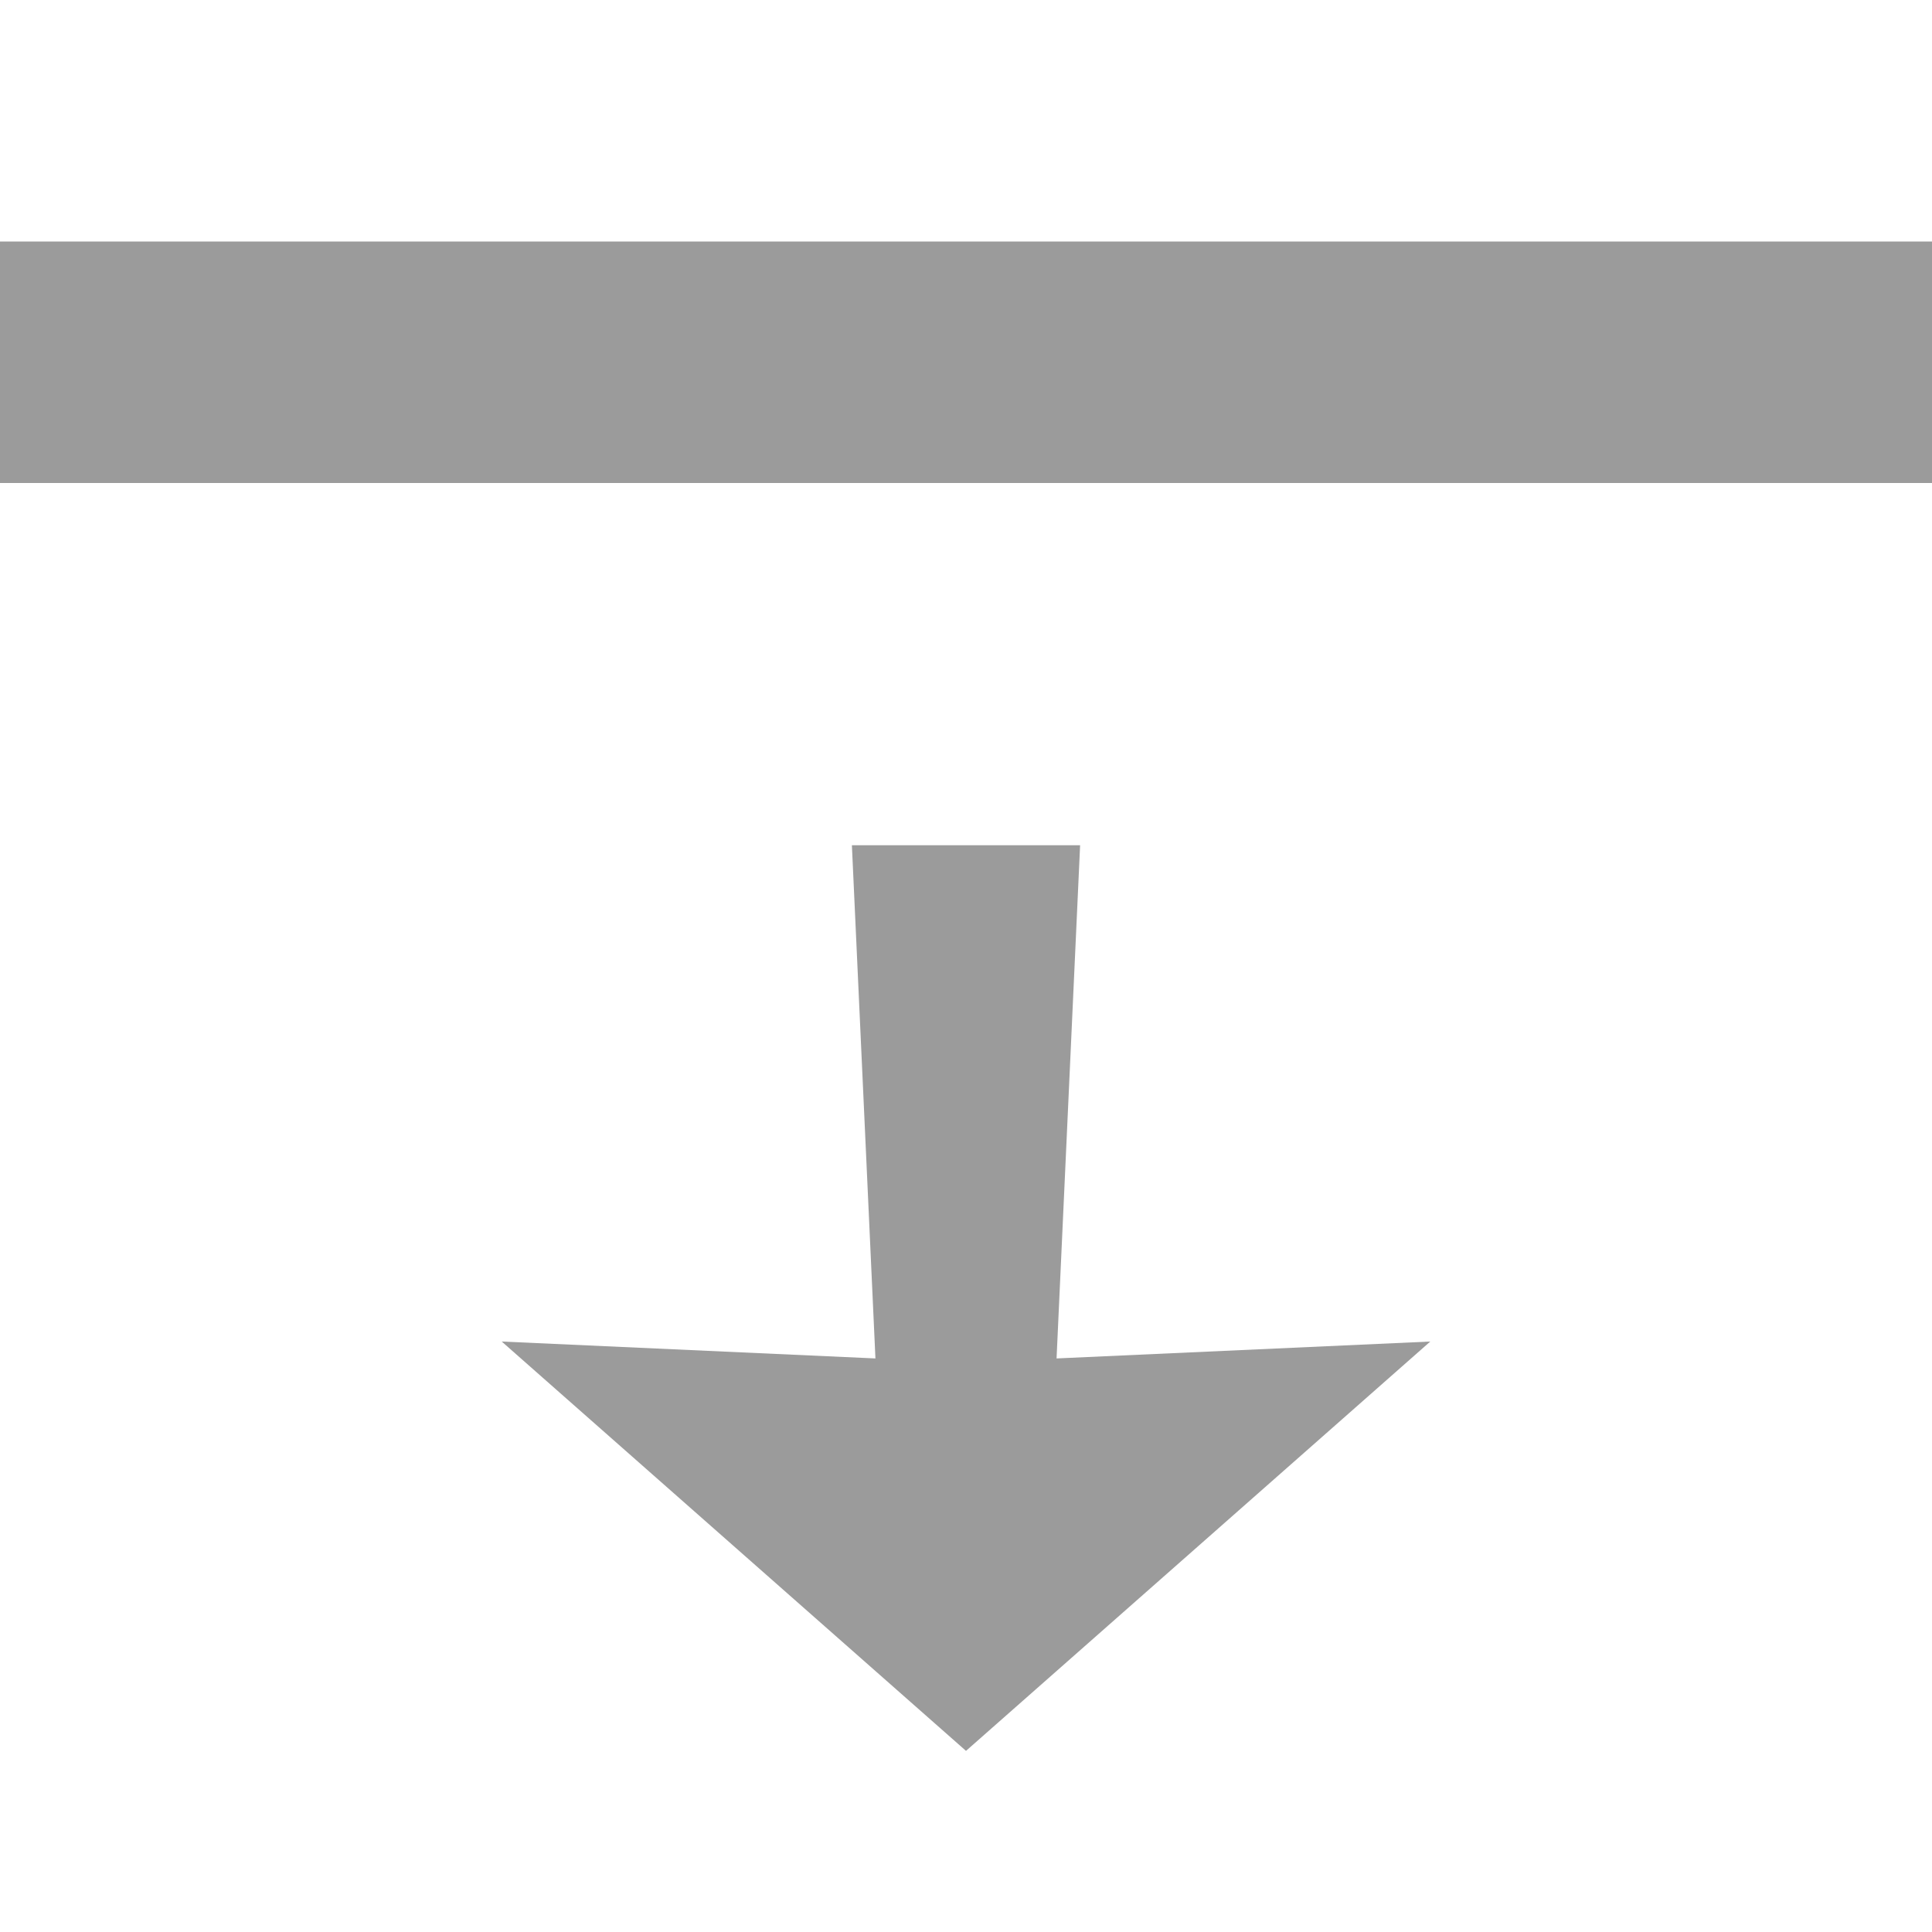
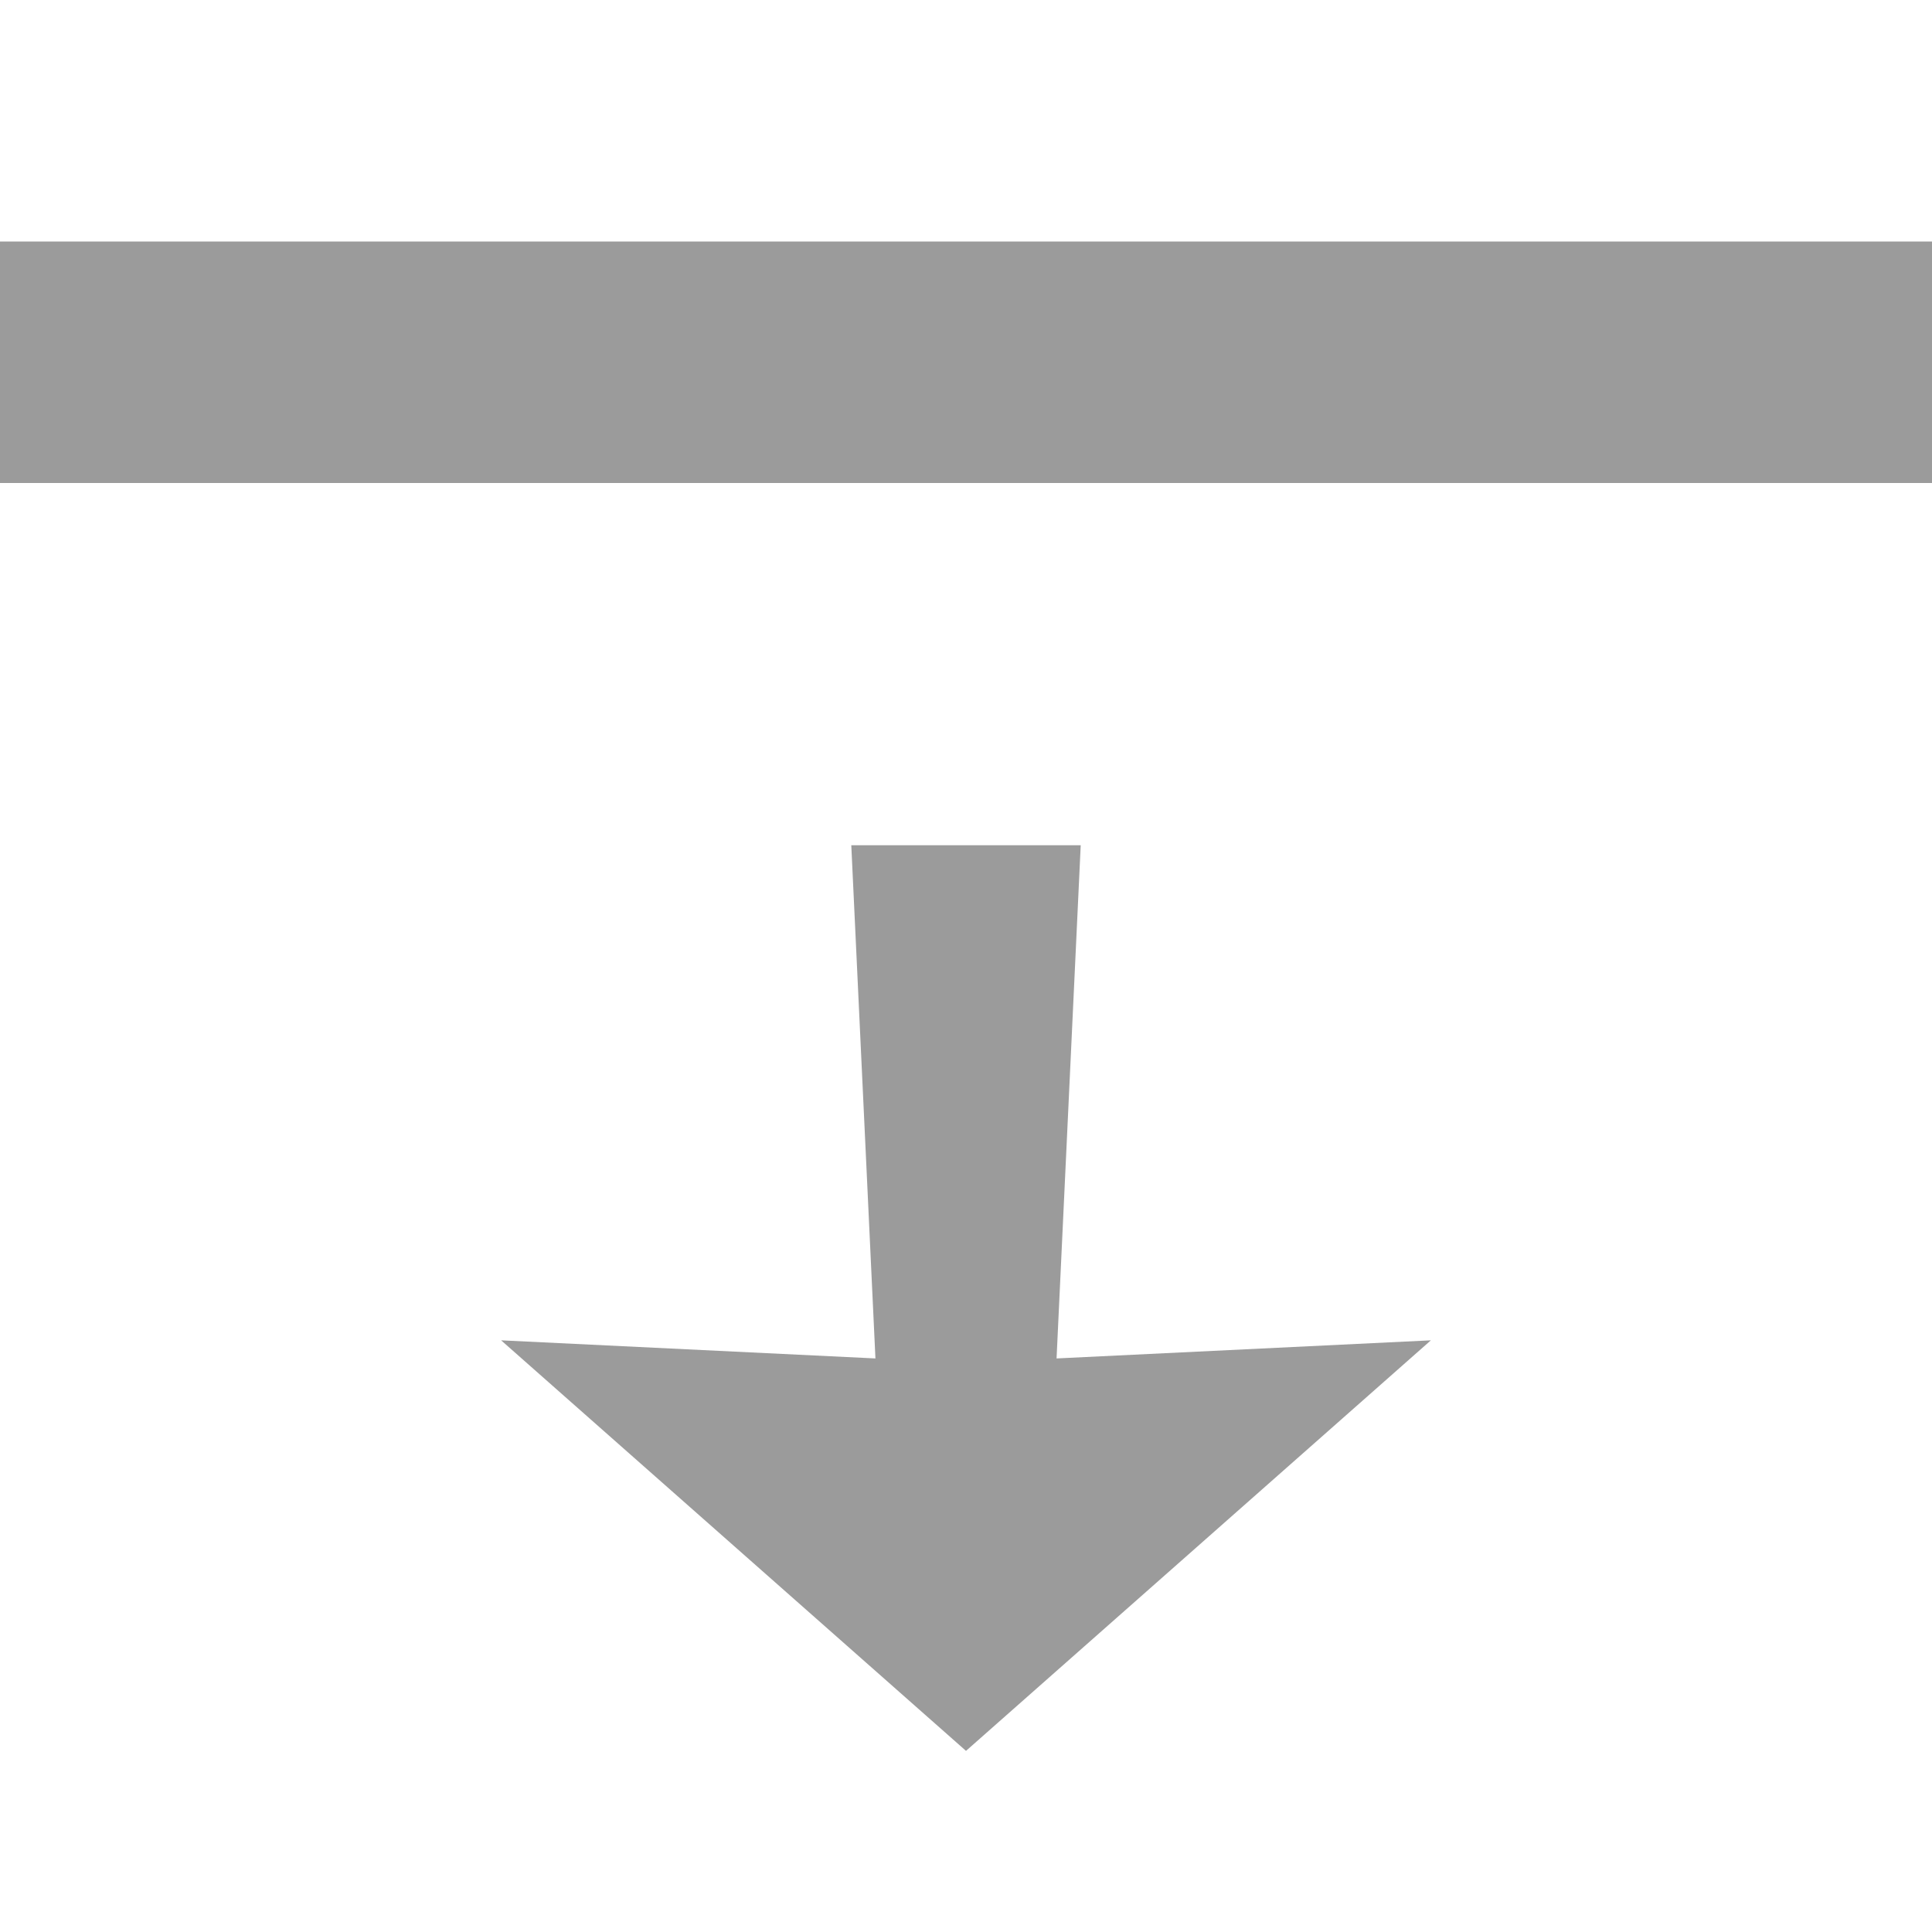
<svg xmlns="http://www.w3.org/2000/svg" version="1.1" x="0px" y="0px" viewBox="0 0 32 32" xml:space="preserve">
  <g>
-     <path fill="#9B9B9B" d="M17.5,22.5l6.19-.28L16,29,8.31,22.22l6.19.28L14.11,14h3.78ZM0,4V8H32V4Z" />
+     <path fill="#9B9B9B" d="M17.5,22.5l6.2-0.3L16,29l-7.7-6.8l6.2,0.3L14.1,14h3.8L17.5,22.5z M0,4v4h32V4H0z" />
  </g>
</svg>
